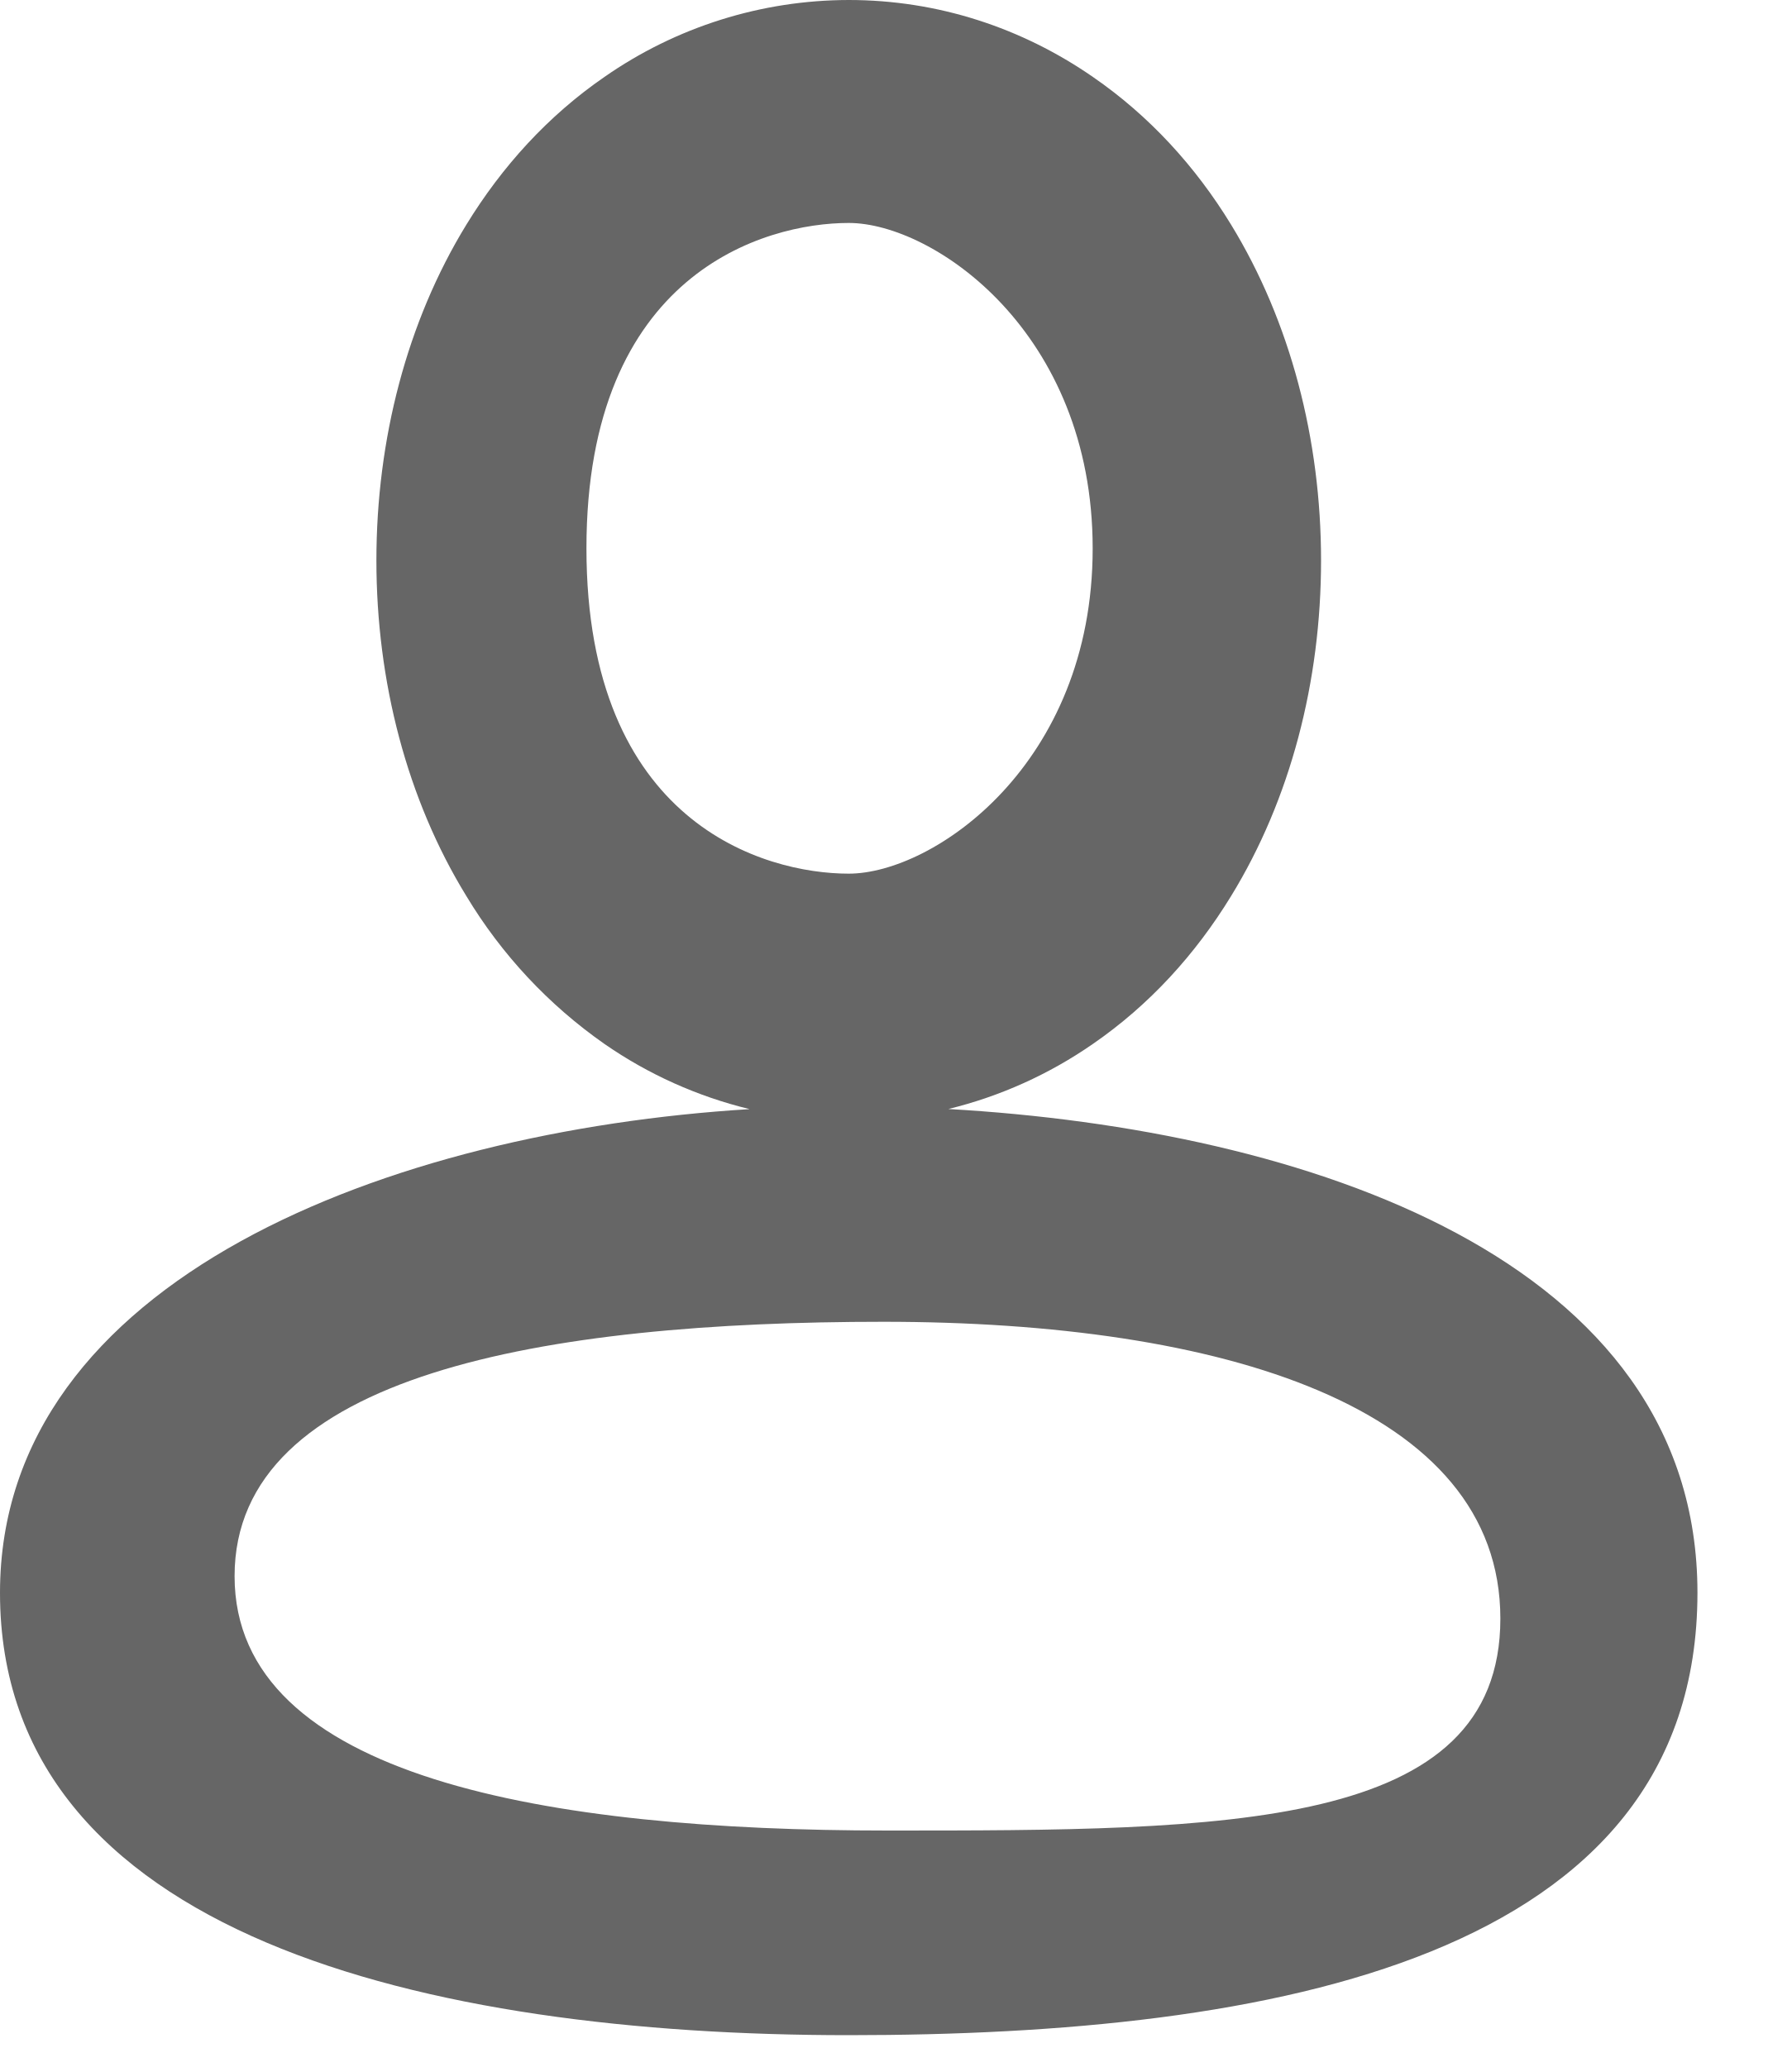
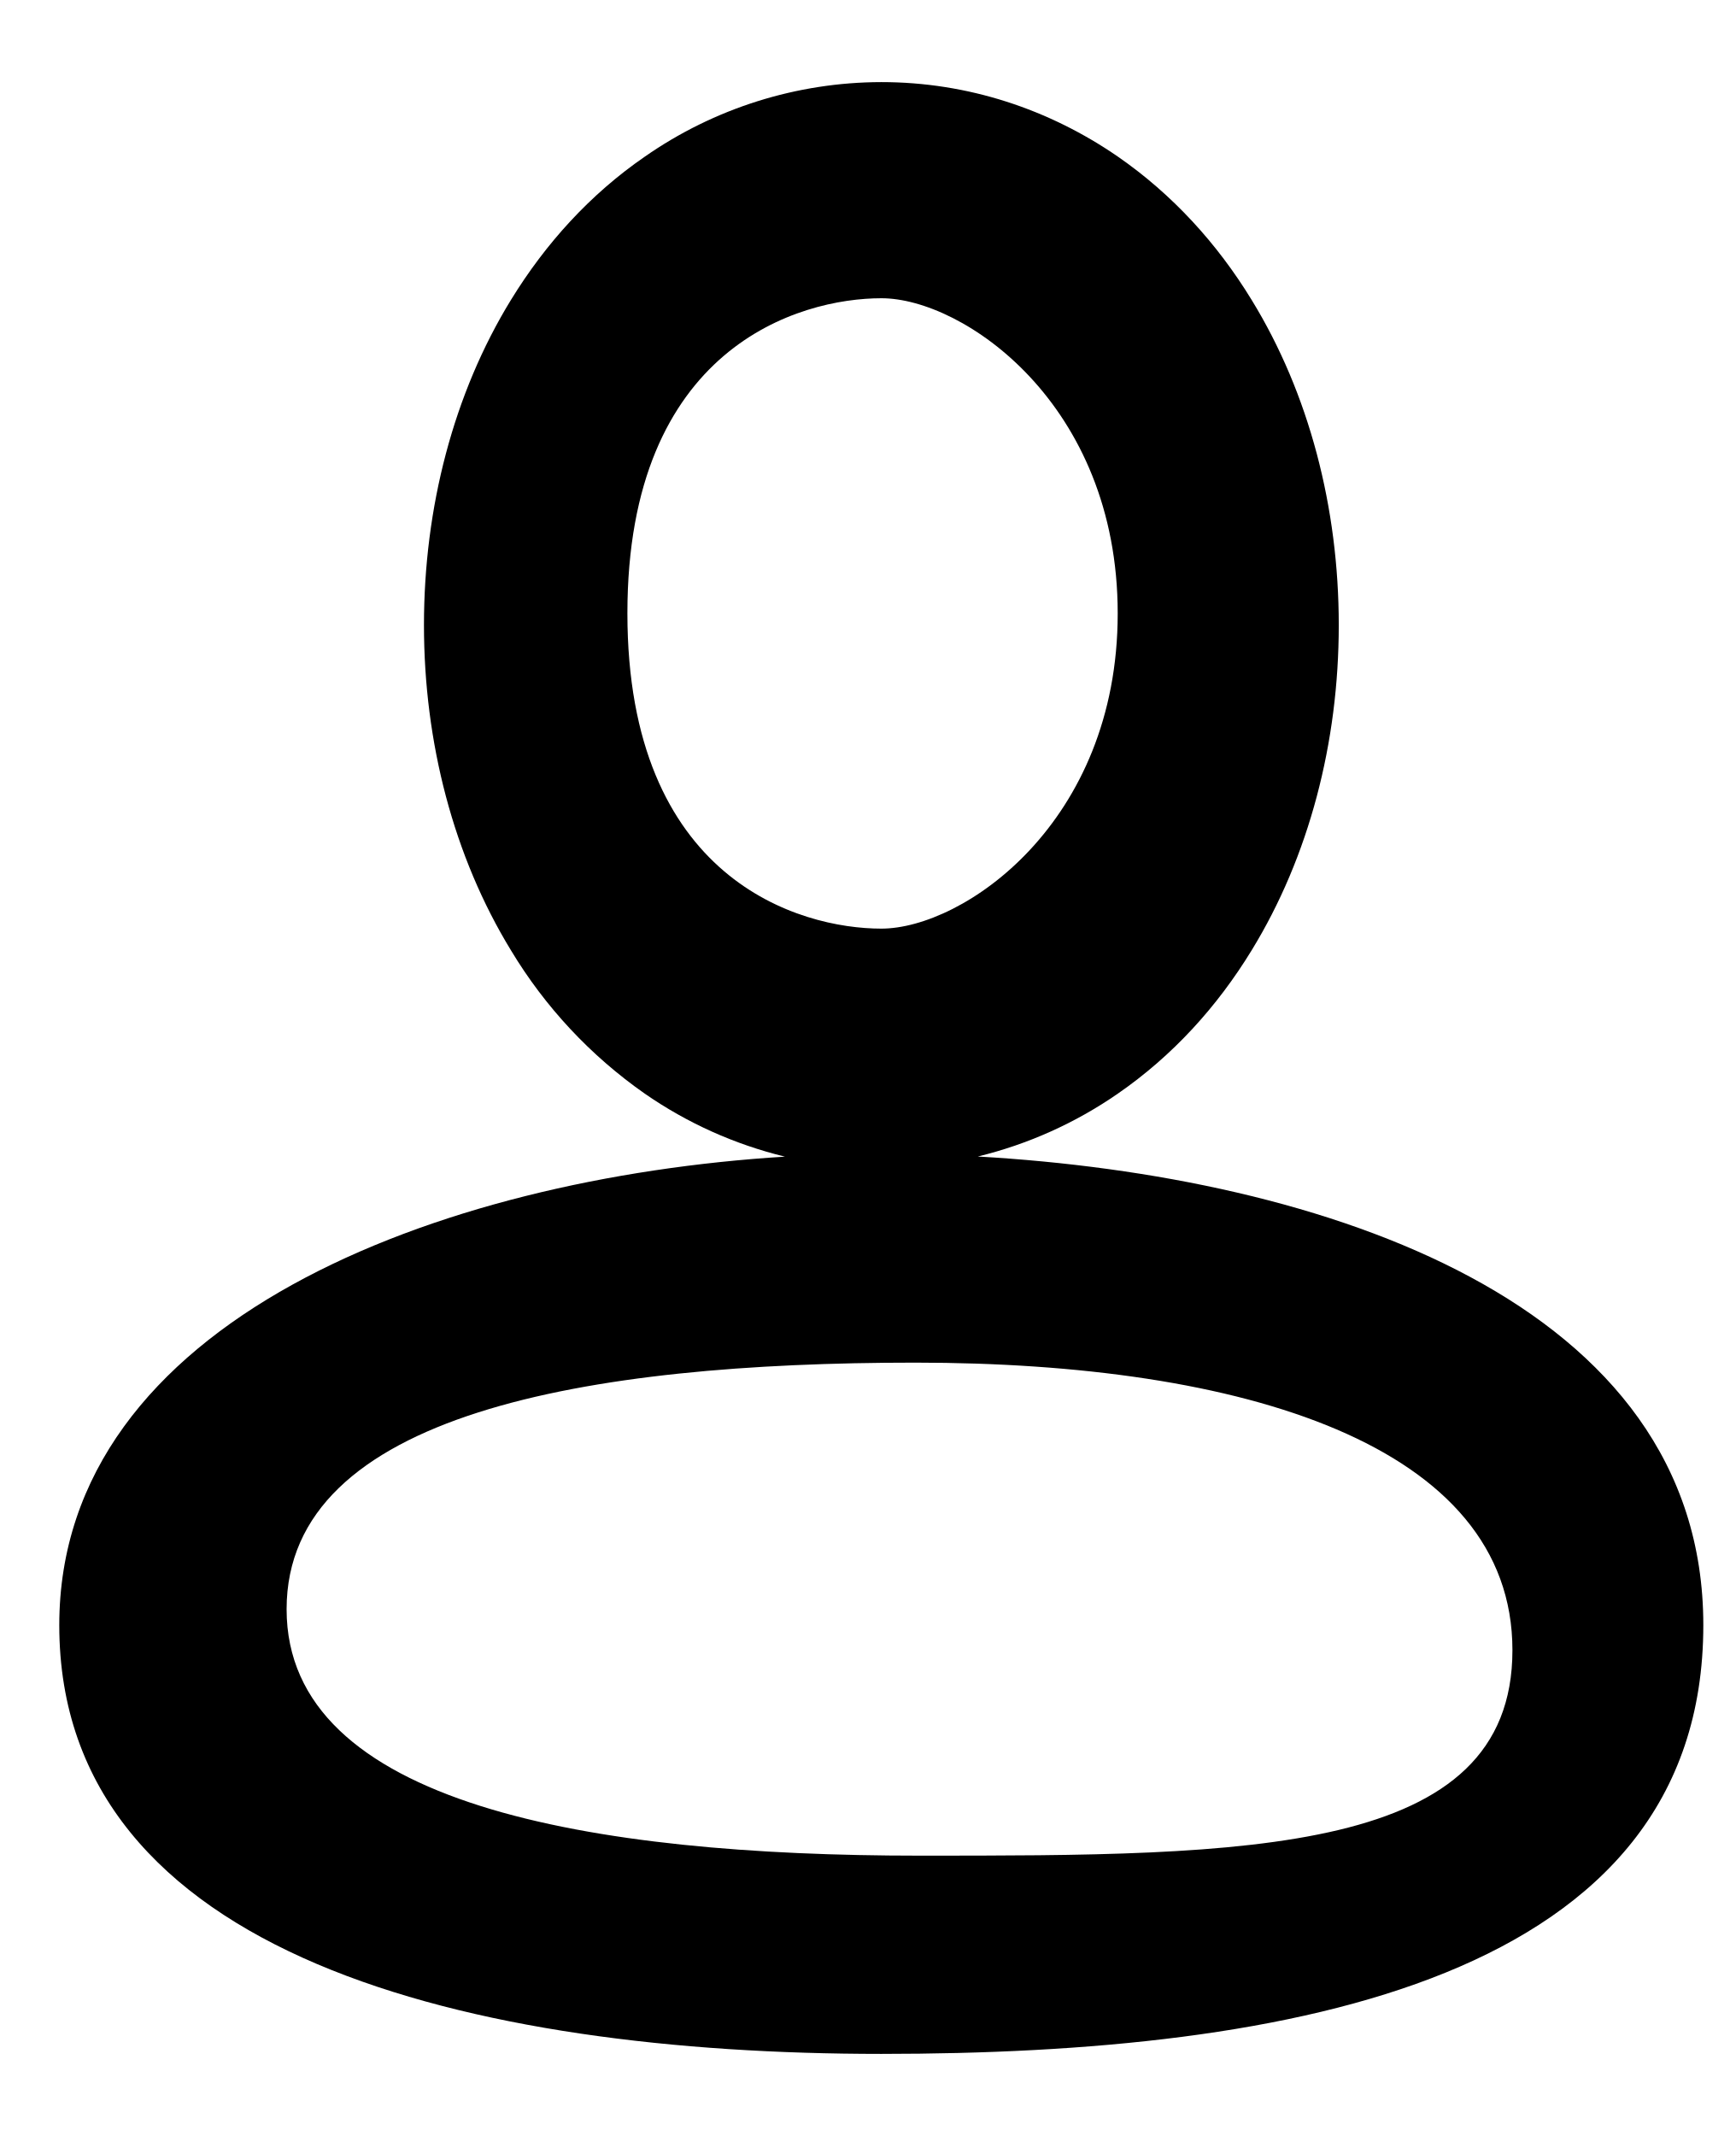
- <svg xmlns="http://www.w3.org/2000/svg" width="13" height="15" viewBox="0 0 13 15">
-   <path fill="currentColor" fill-rule="nonzero" d="M5.436 8.048a3.149 3.149 0 0 1-1.05-.472 3.532 3.532 0 0 1-1.002-1.073c-.431-.702-.653-1.558-.653-2.436 0-.878.222-1.734.653-2.437.258-.421.591-.789 1.002-1.072A3.106 3.106 0 0 1 6.158 0c.649 0 1.258.203 1.771.558.411.283.745.65 1.003 1.072.43.703.653 1.559.653 2.437 0 .878-.222 1.734-.653 2.436-.258.422-.592.79-1.003 1.073a3.15 3.15 0 0 1-1.048.472c2.59.148 5.435 1.087 5.435 3.51 0 2.66-3.099 3.211-6.158 3.211-3.06 0-6.158-.724-6.158-3.21 0-2.281 2.84-3.35 5.436-3.51zm.722-1.708c.612 0 1.77-.79 1.77-2.36 0-1.572-1.158-2.362-1.77-2.362-.612 0-1.903.366-1.903 2.361 0 1.996 1.29 2.361 1.903 2.361zm.283 6.944c2.455 0 4.445 0 4.445-1.538S8.866 9.592 6.41 9.592c-2.454 0-4.708.38-4.708 1.846 0 1.467 2.284 1.846 4.738 1.846z" opacity=".6" />
+ <svg xmlns="http://www.w3.org/2000/svg" width="13" height="16" viewBox="0 0 13 16">
+   <path d="M5.88 8.664a3.149 3.149 0 01-1.05-.472 3.532 3.532 0 01-1.002-1.073c-.43-.703-.652-1.558-.652-2.437 0-.878.221-1.734.652-2.436.259-.422.592-.79 1.003-1.073A3.106 3.106 0 016.602.615c.65 0 1.258.204 1.772.558.41.284.744.651 1.002 1.073.431.702.653 1.558.653 2.436 0 .879-.222 1.734-.653 2.437-.258.422-.591.789-1.002 1.073a3.15 3.15 0 01-1.049.471c2.59.148 5.435 1.088 5.435 3.51 0 2.66-3.098 3.212-6.158 3.212-3.06 0-6.158-.724-6.158-3.211 0-2.28 2.84-3.35 5.437-3.51zm.722-1.708c.612 0 1.771-.79 1.771-2.361 0-1.572-1.159-2.361-1.77-2.361-.613 0-1.903.365-1.903 2.36 0 1.996 1.29 2.362 1.902 2.362zm.284 6.944c2.454 0 4.444 0 4.444-1.539 0-1.538-2.02-2.154-4.474-2.154-2.455 0-4.709.38-4.709 1.847 0 1.466 2.284 1.846 4.739 1.846z" />
</svg>
